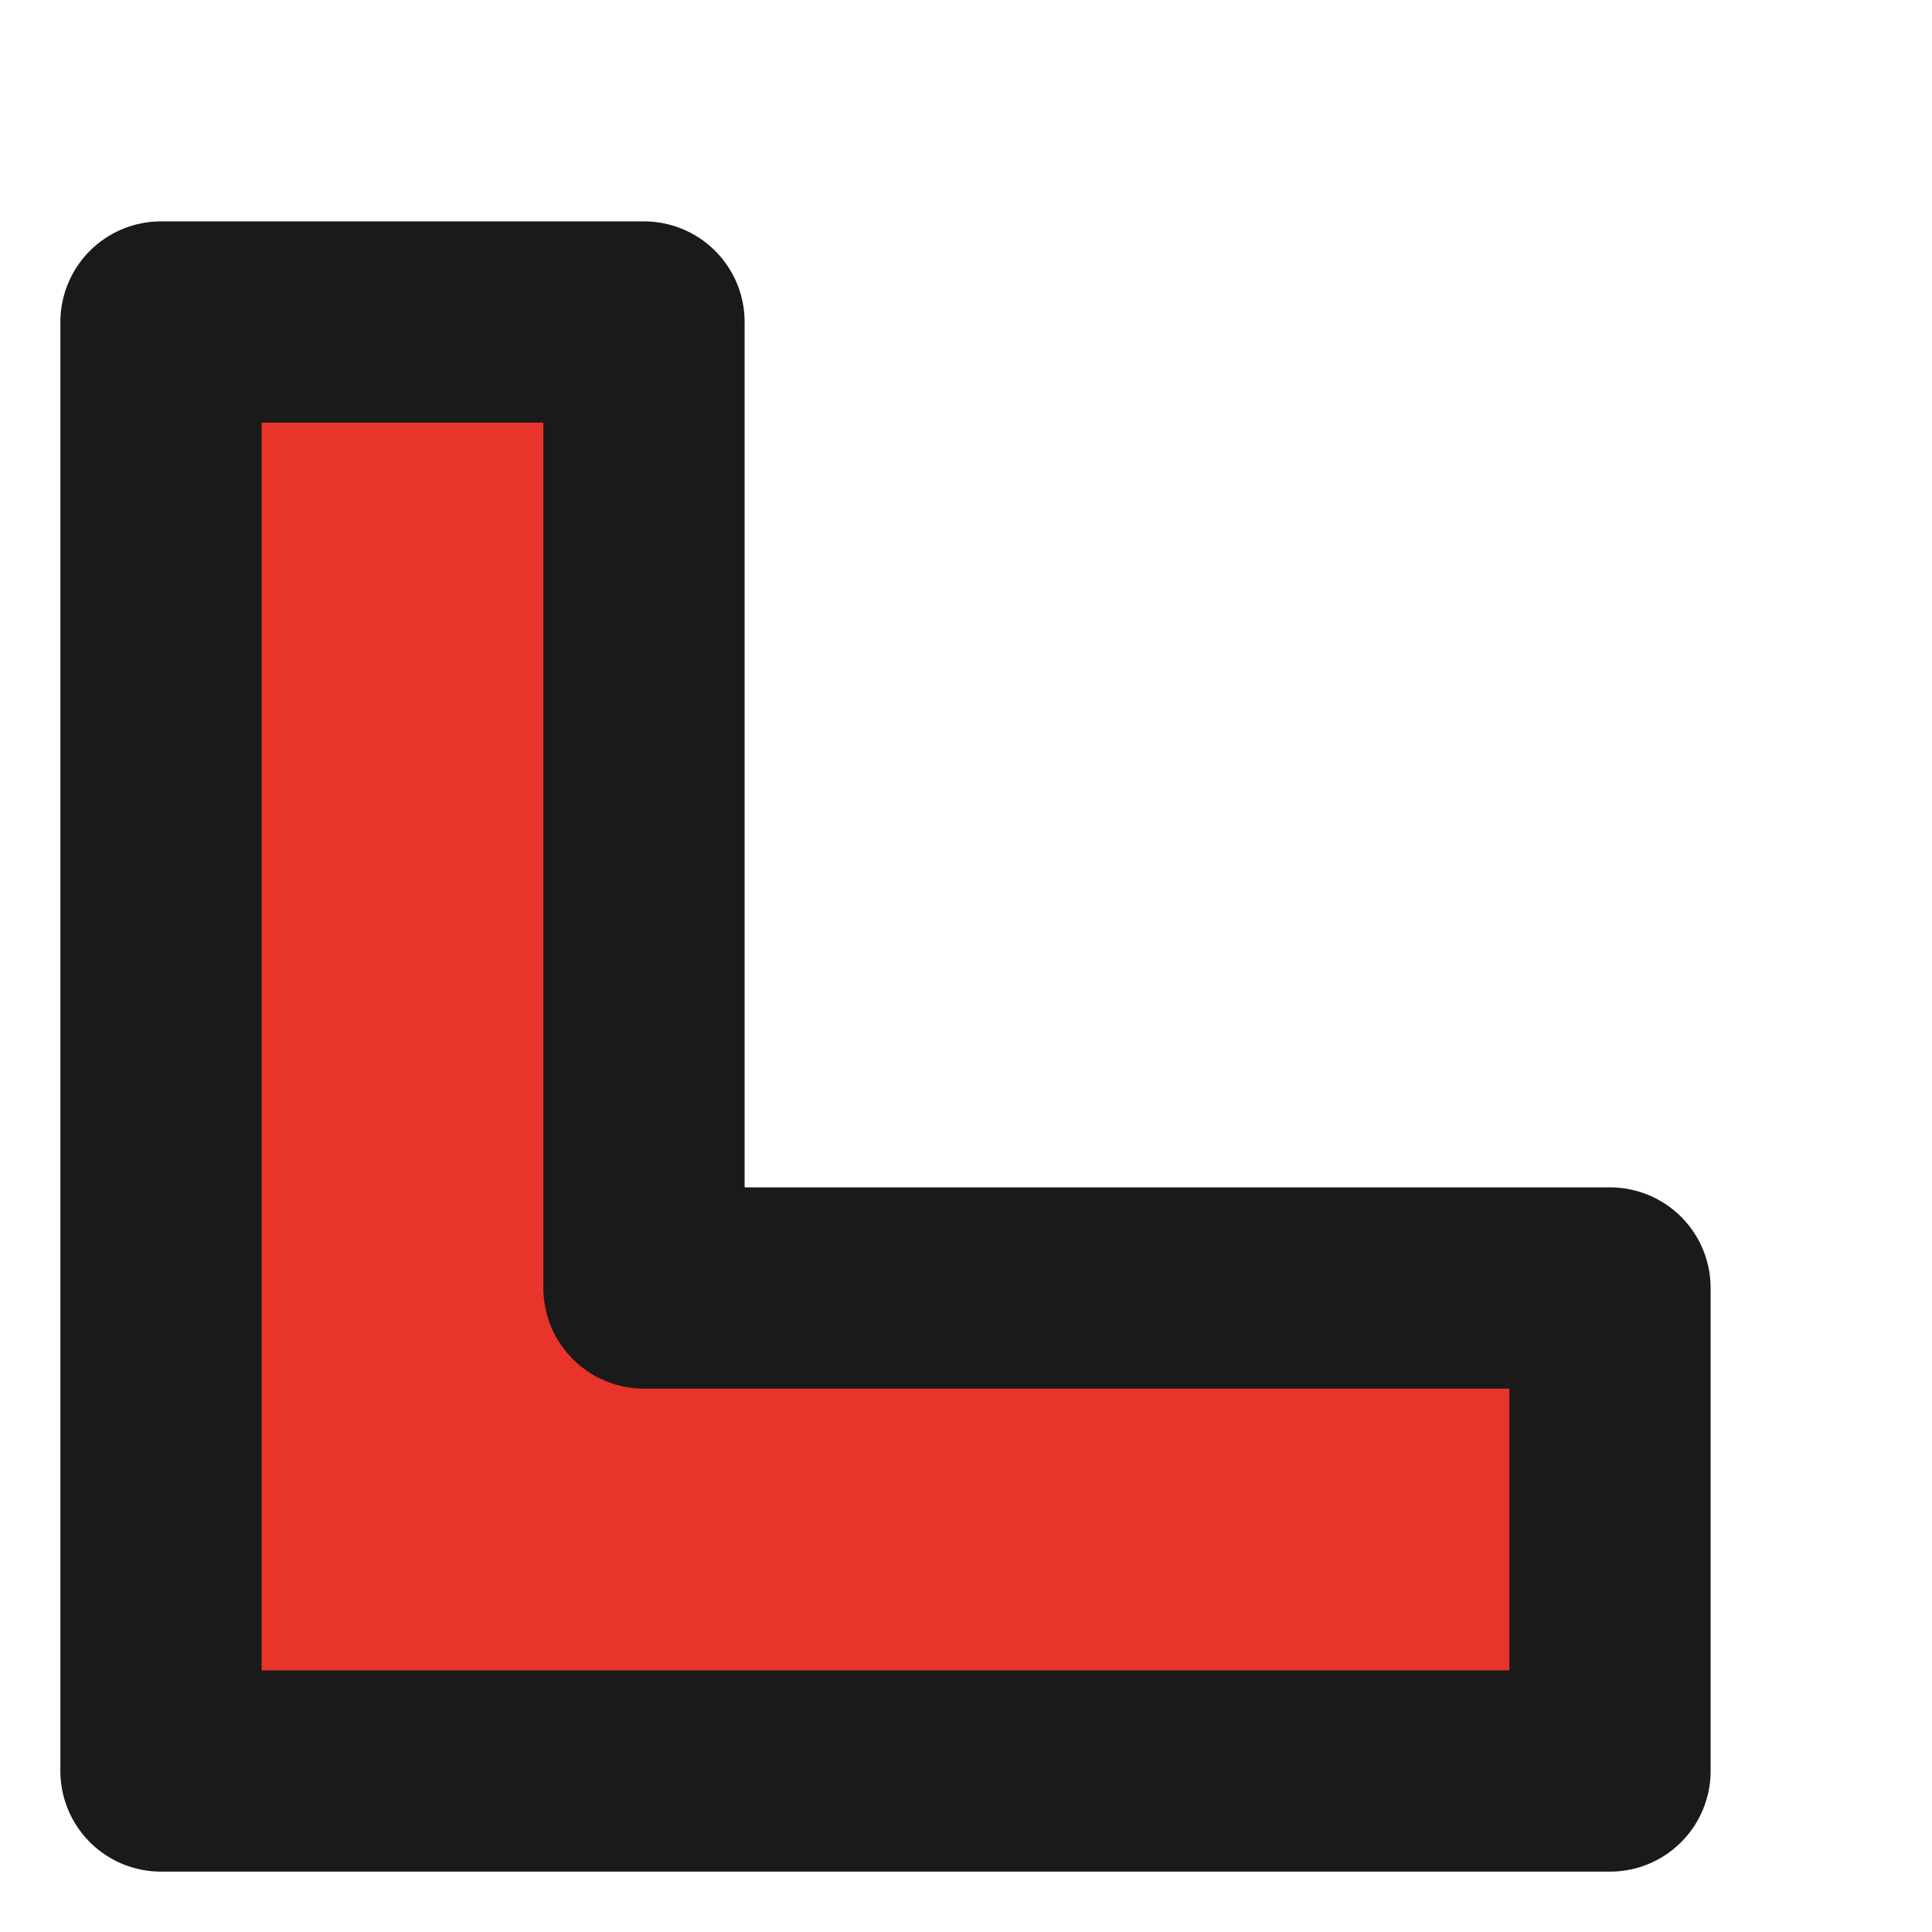
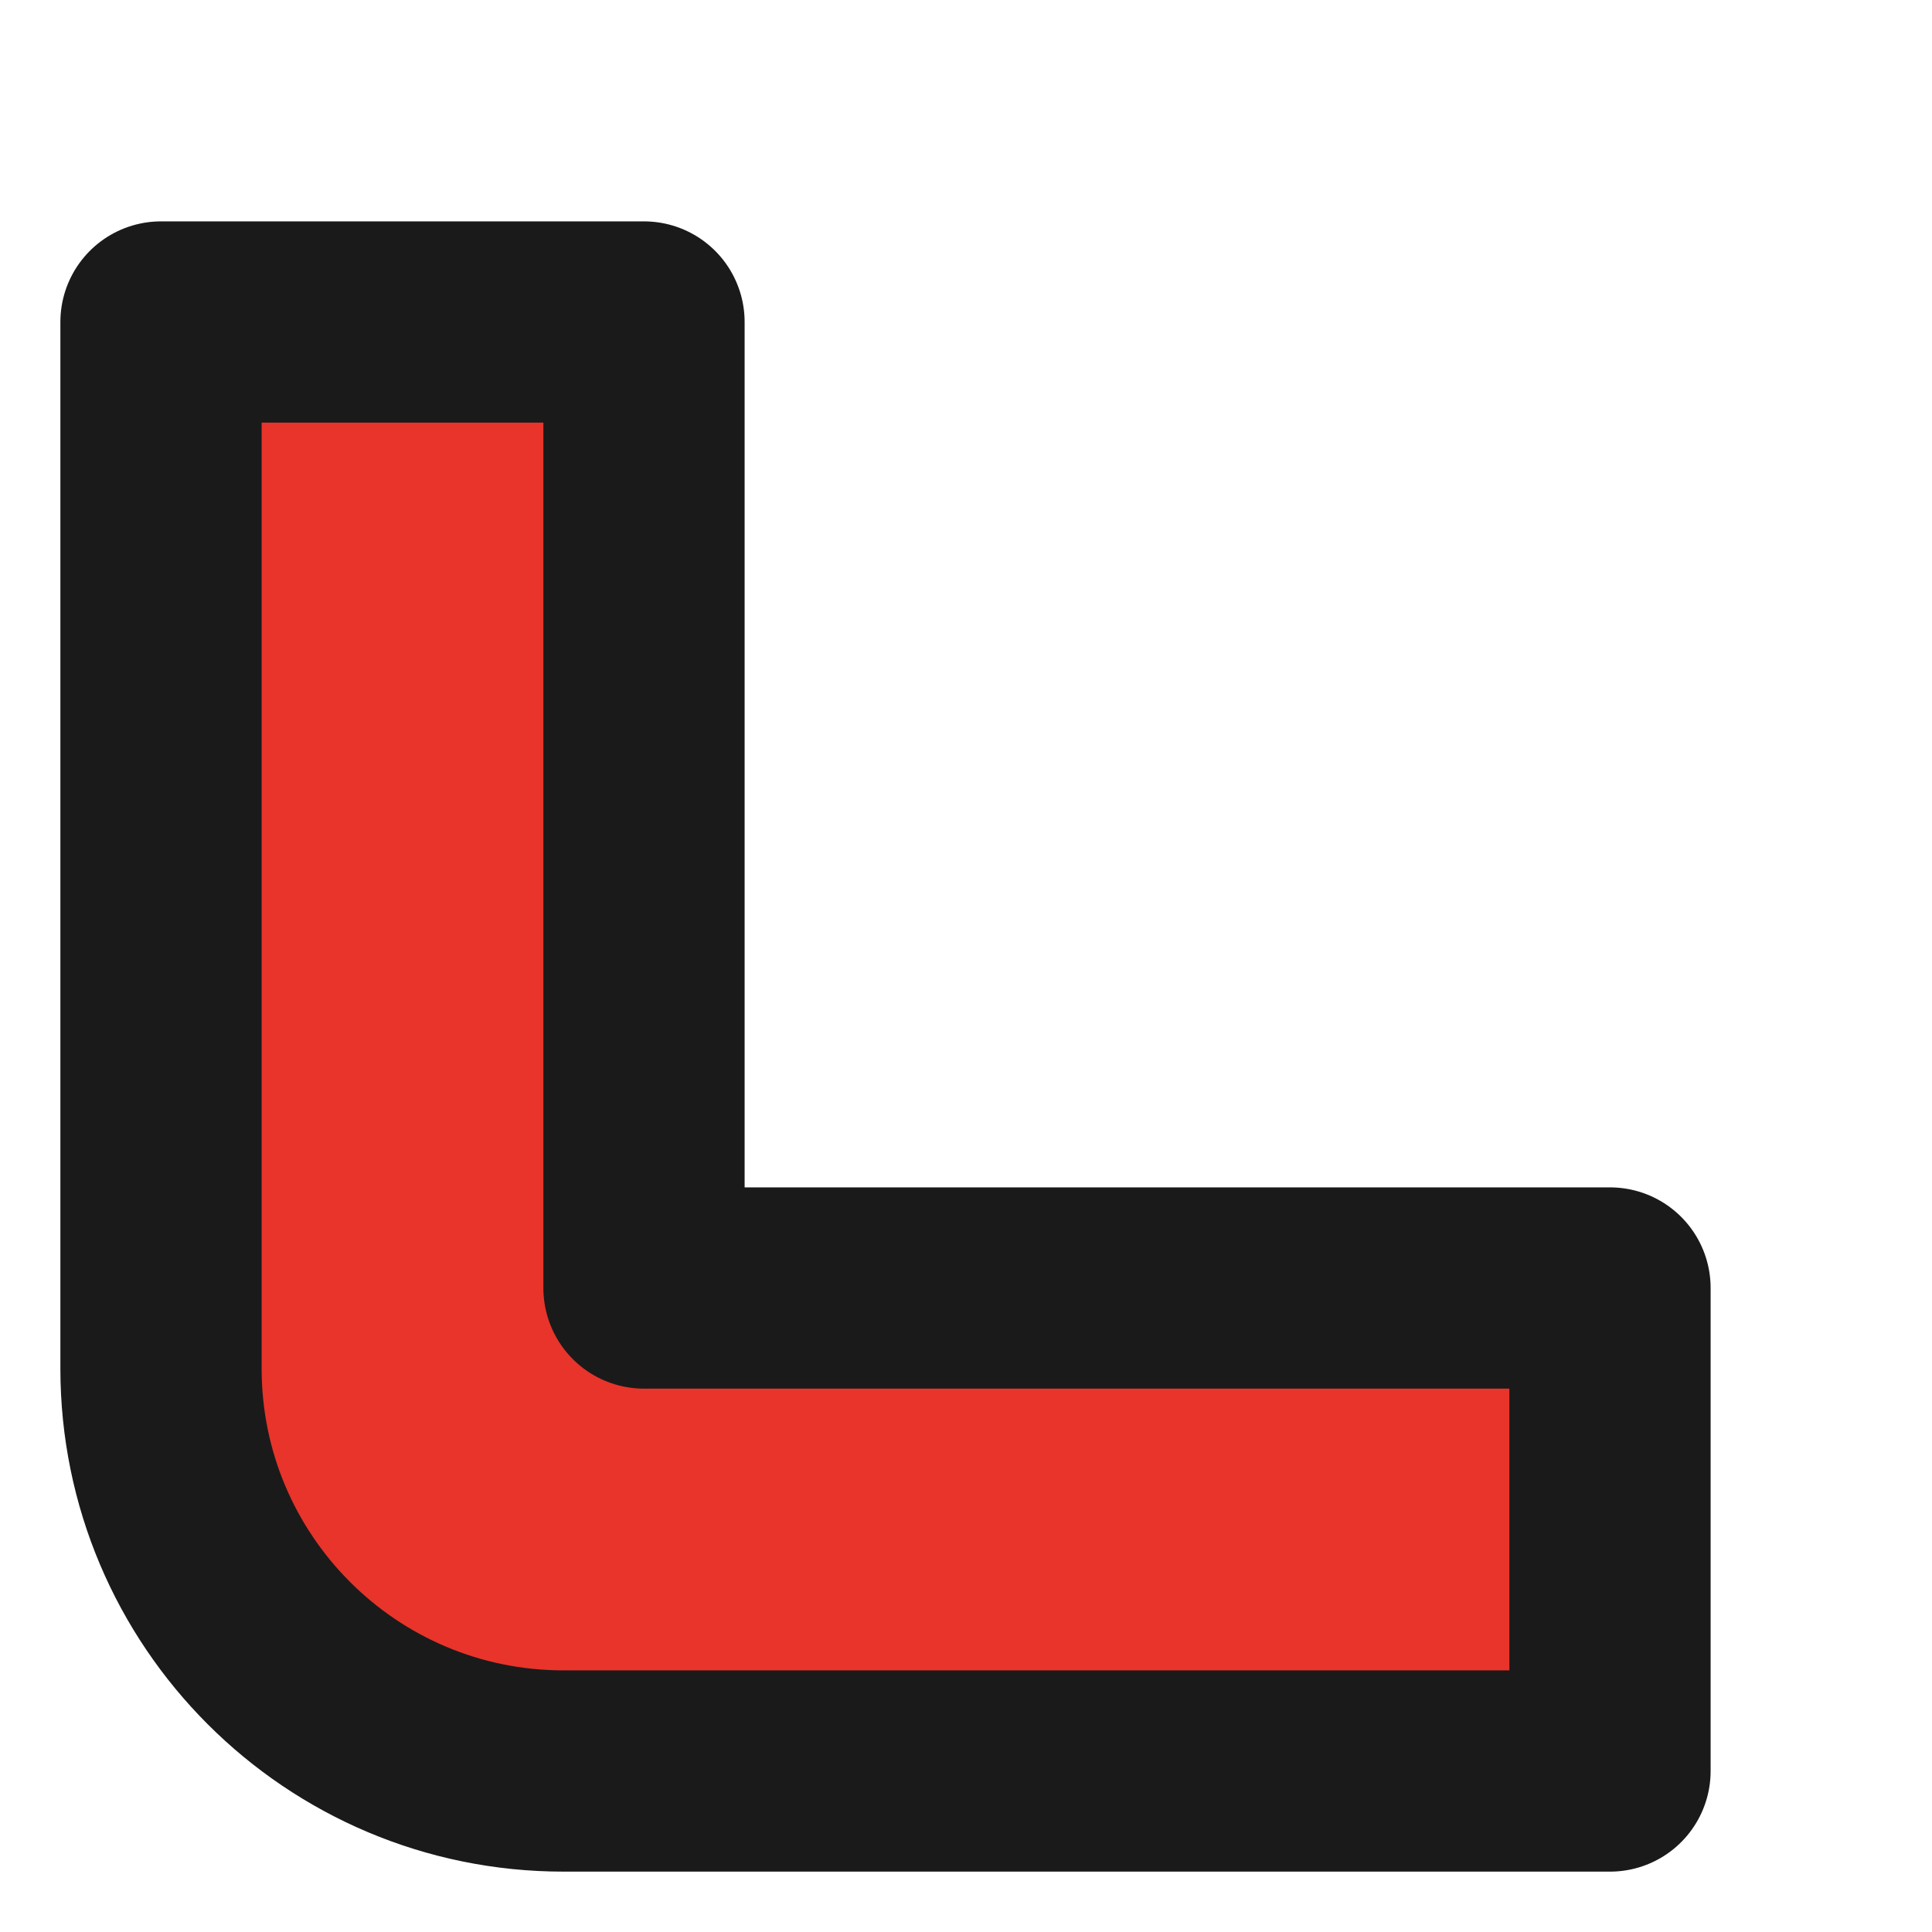
<svg xmlns="http://www.w3.org/2000/svg" width="48" height="48" viewBox="0 0 48 48">
-   <path d="M 4 8 V 44 H 40 V 32 H 16 V 8 Z" fill="#E8342A" stroke="#1A1A1A" stroke-width="5" stroke-linejoin="round" stroke-linecap="round" />
+   <path d="M 4 8 V 34 C 4 39.523 8.477 44 14 44 H 40 V 32 H 16 V 8 Z" fill="#E8342A" stroke="#1A1A1A" stroke-width="5" stroke-linejoin="round" stroke-linecap="round" />
</svg>
